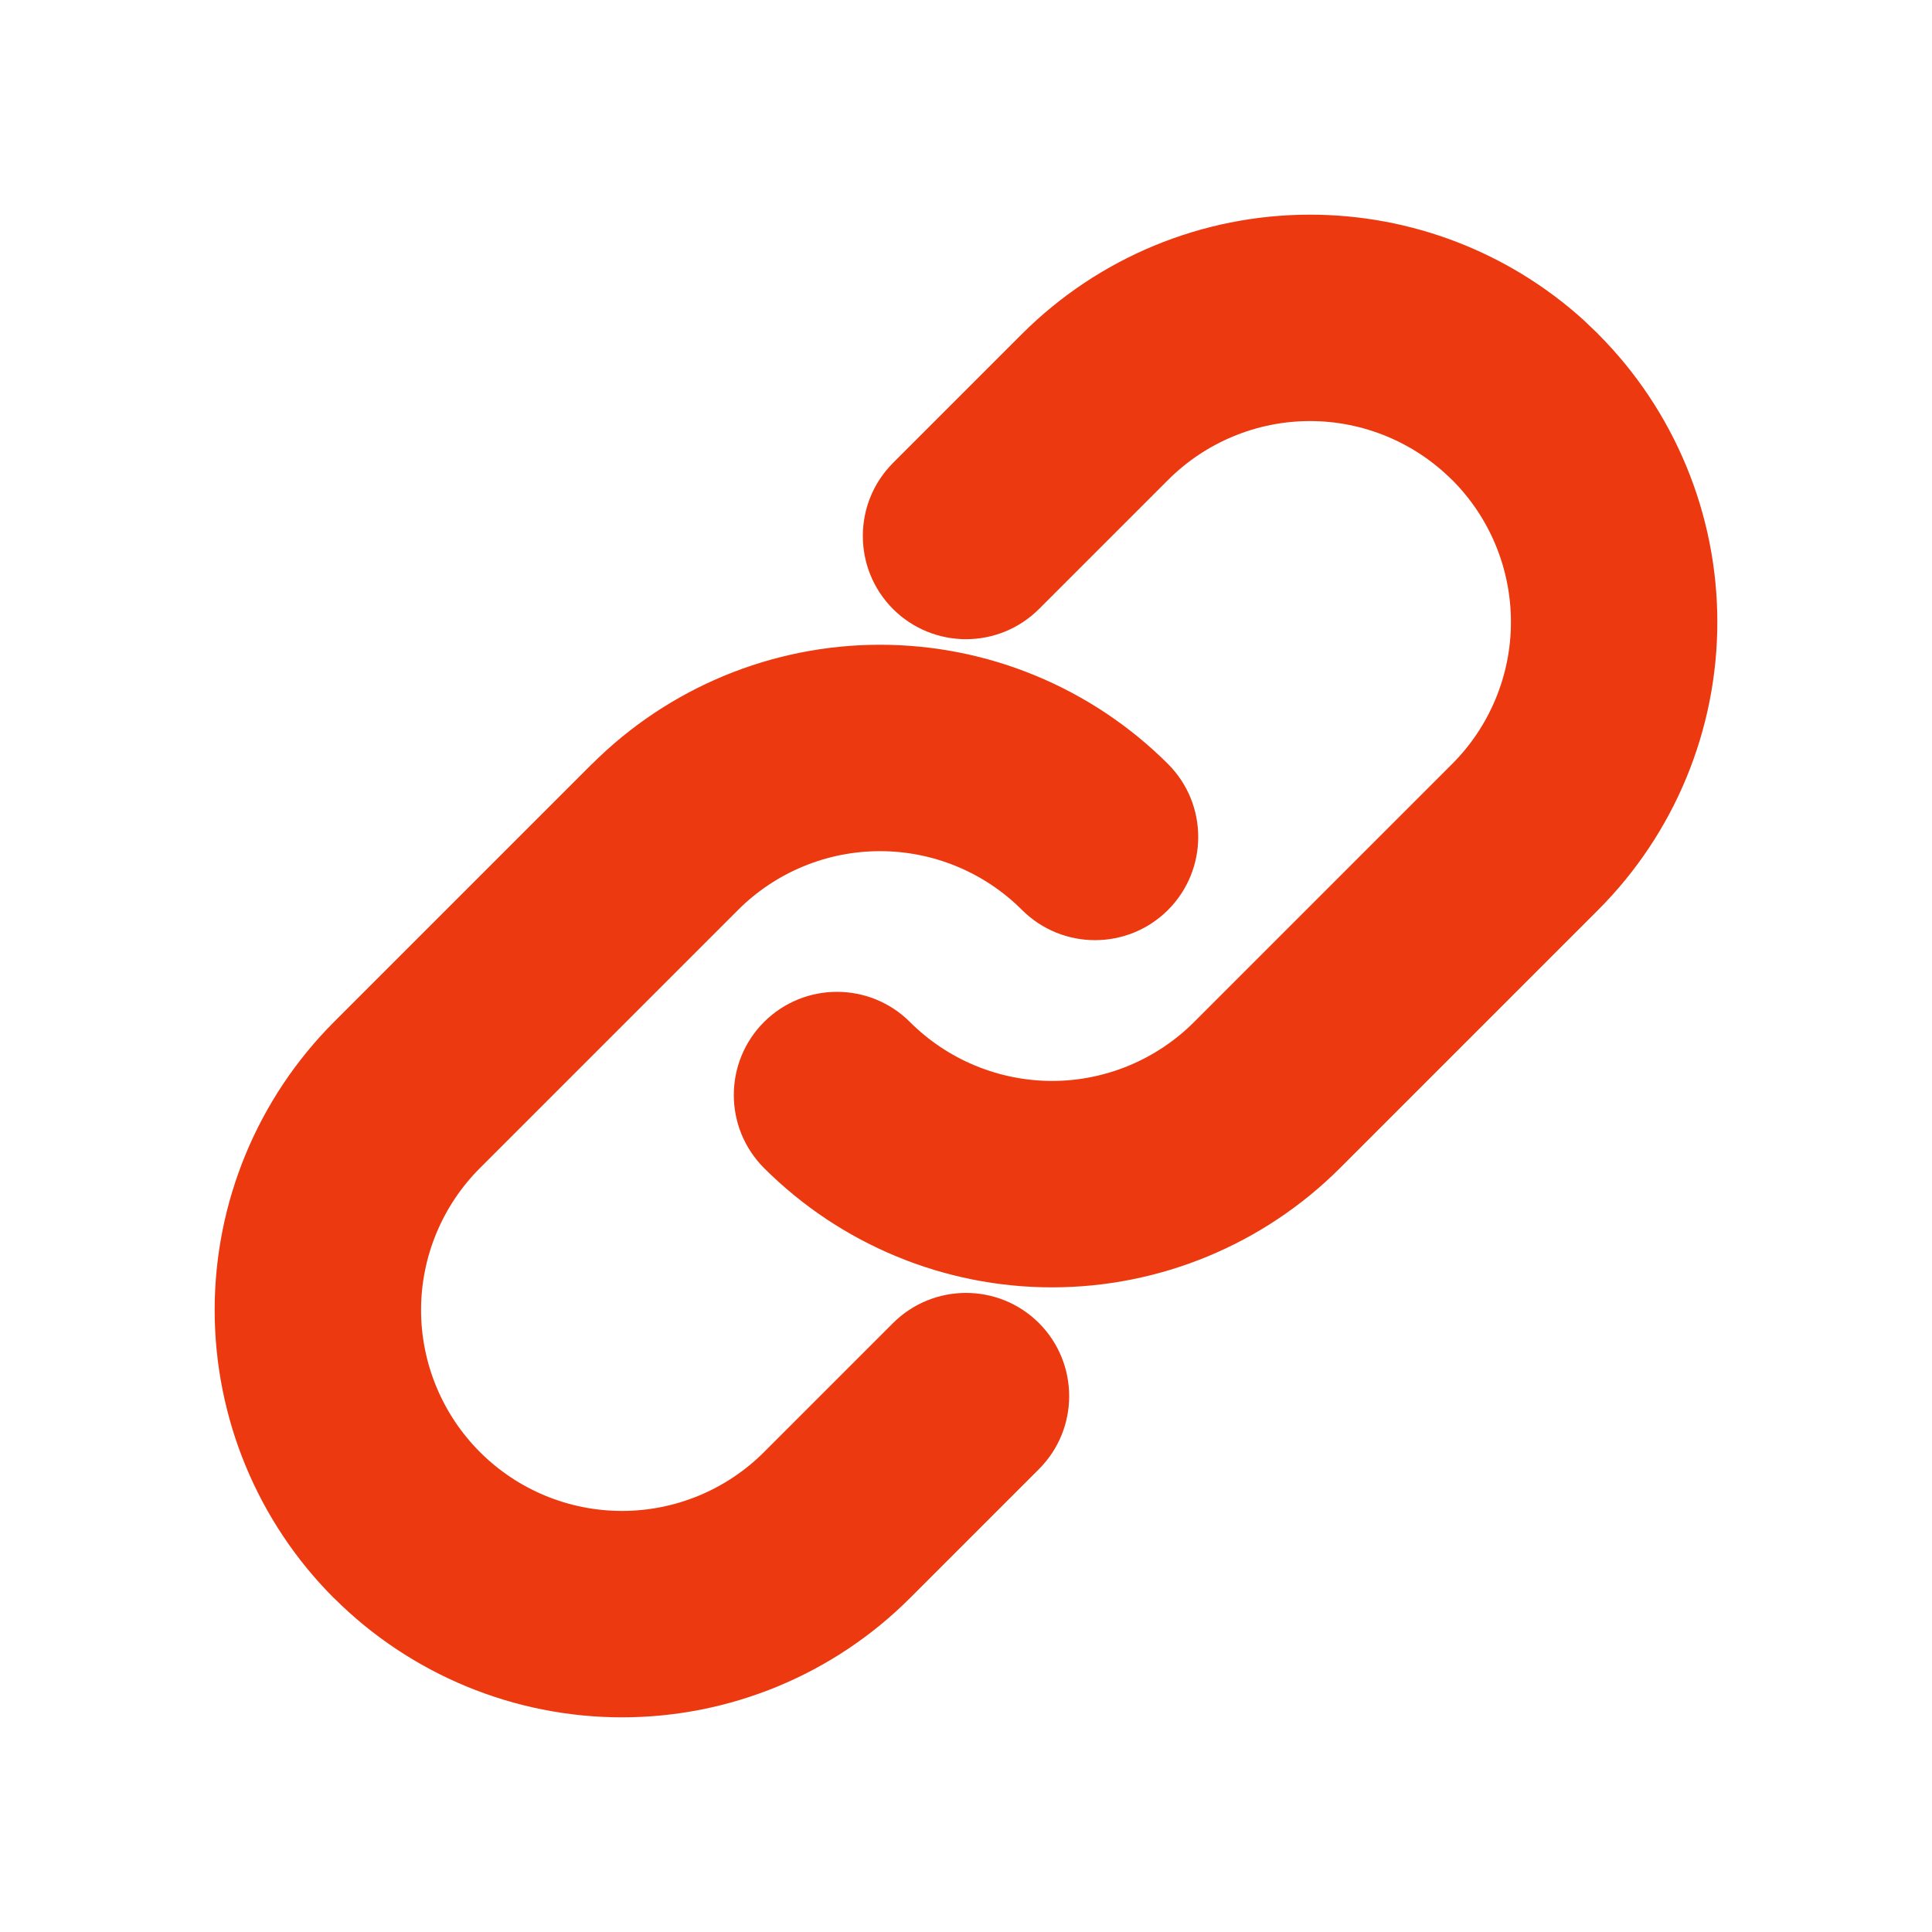
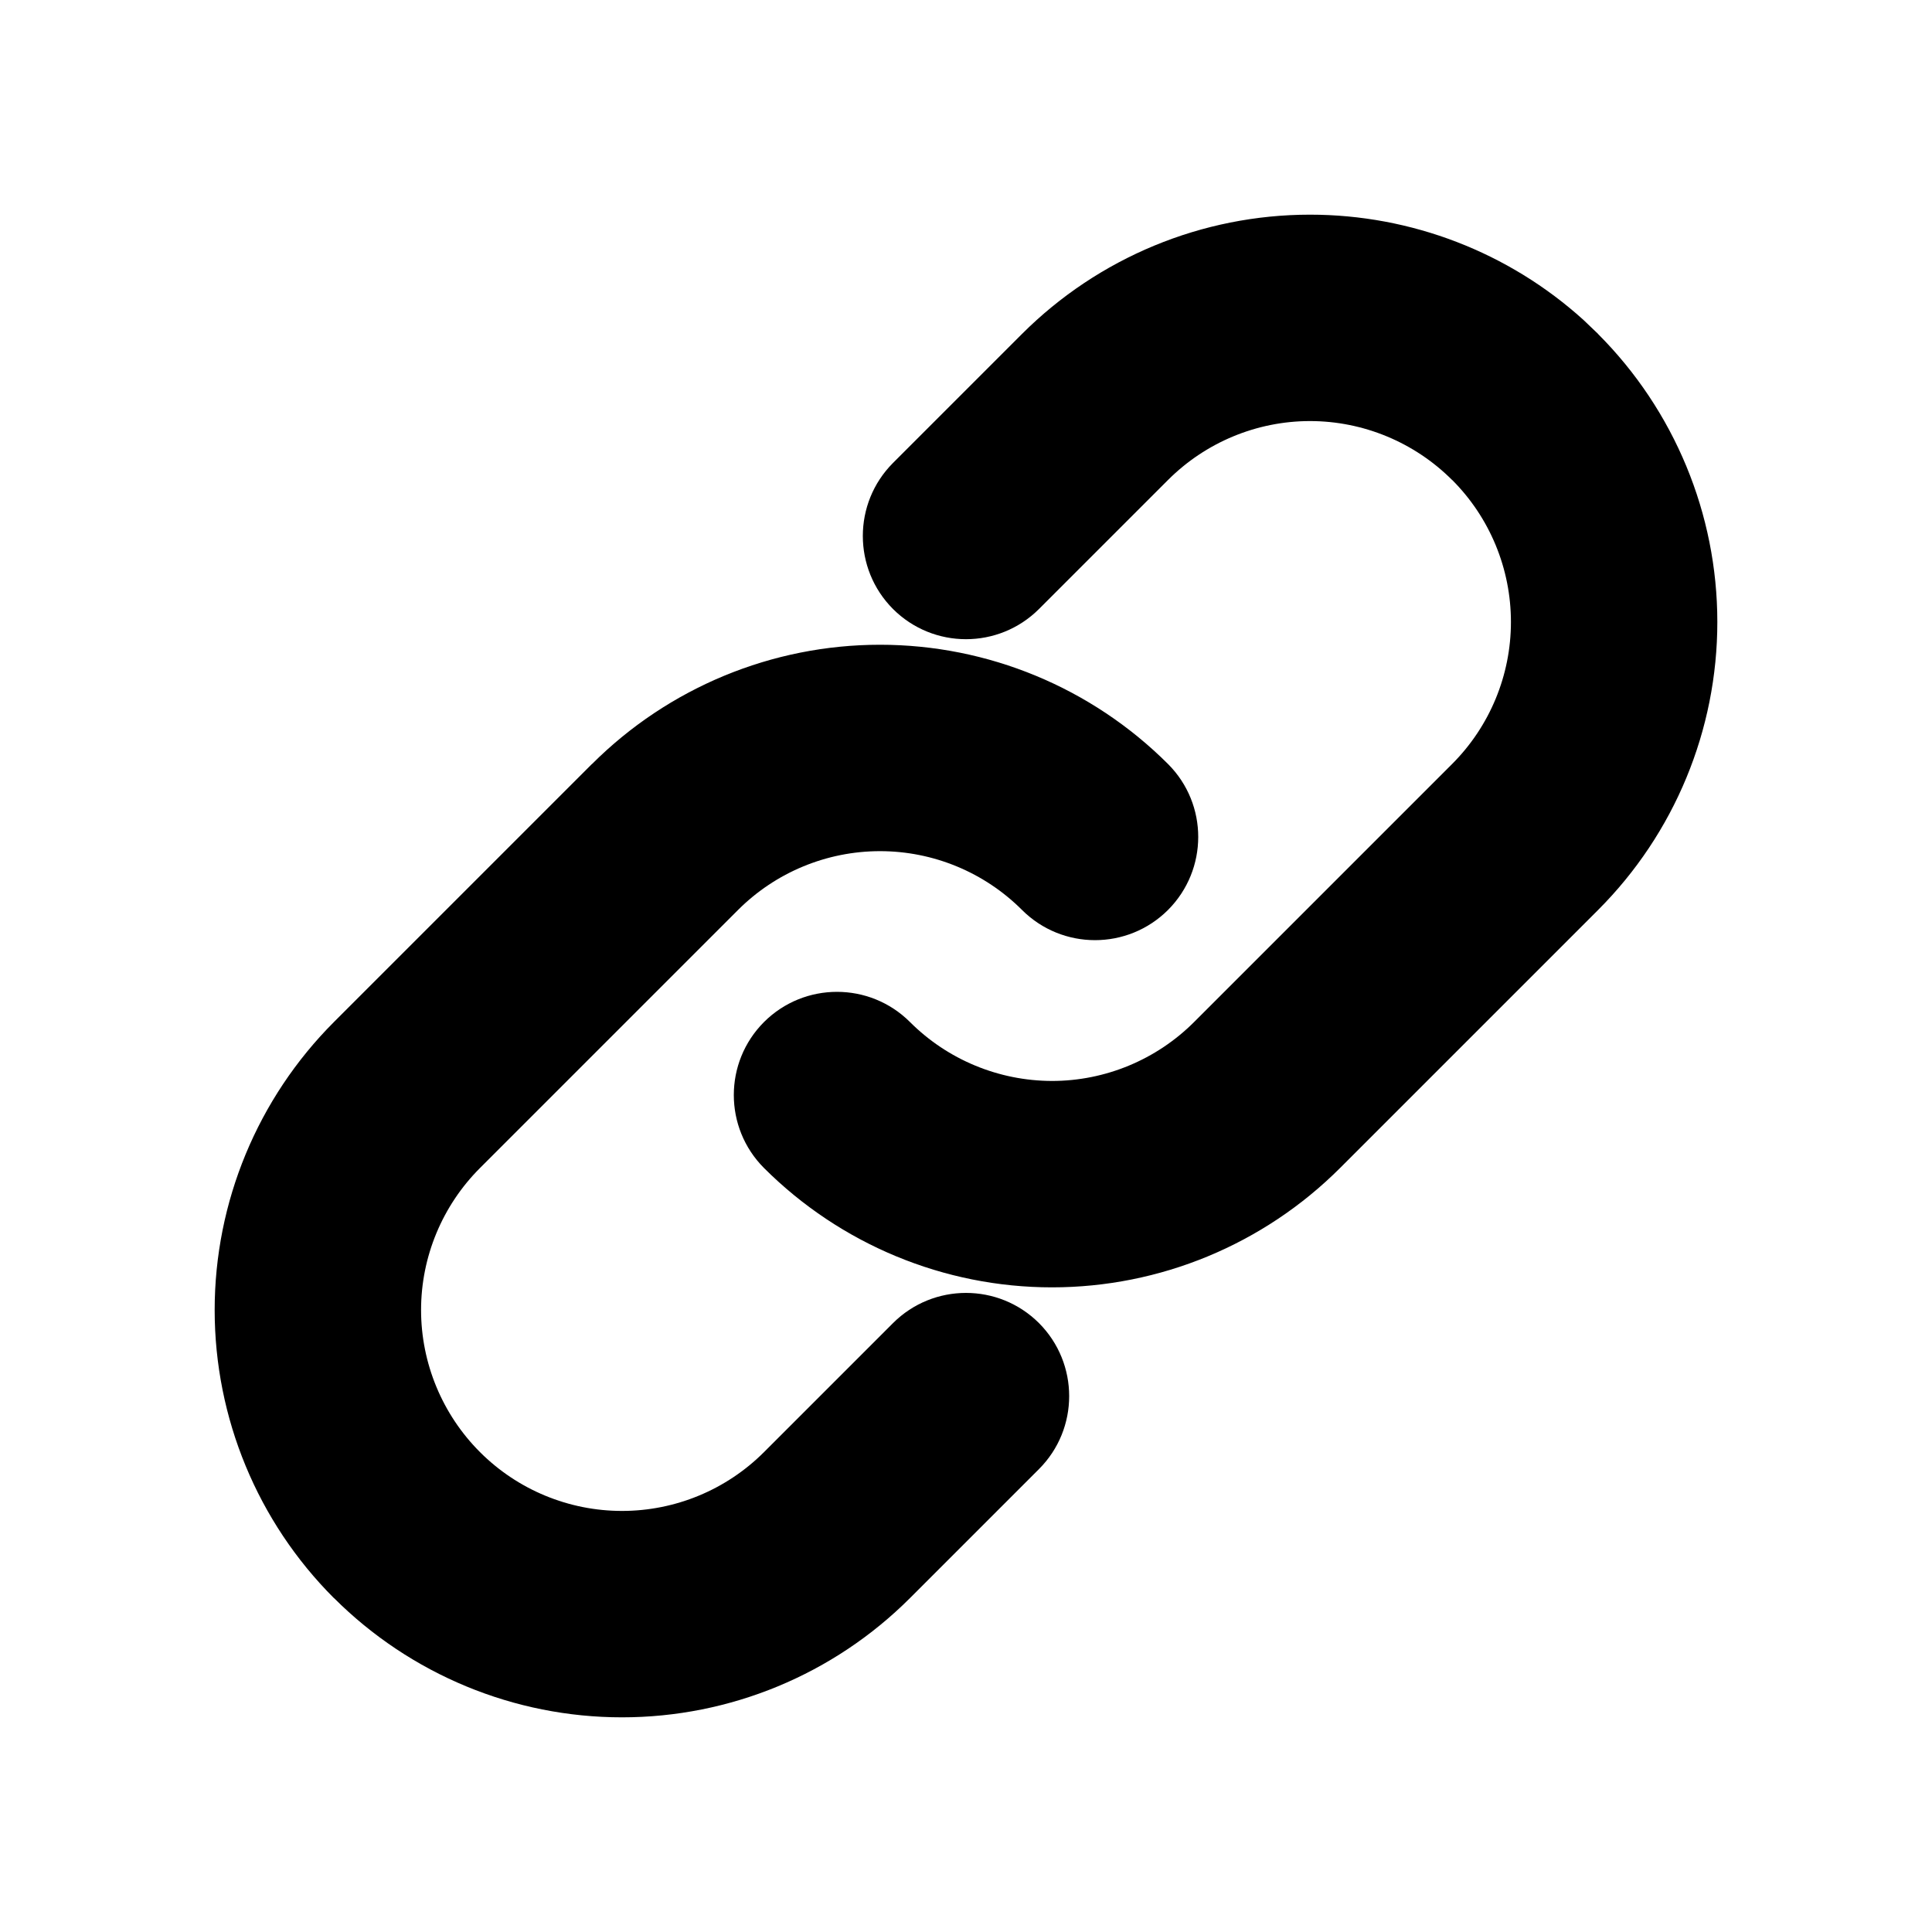
- <svg xmlns="http://www.w3.org/2000/svg" width="18" height="18" viewBox="0 0 18 18" fill="none">
-   <path d="M8.32 12.327C8.696 11.952 9.304 11.952 9.68 12.327C10.055 12.703 10.055 13.312 9.68 13.687L8.478 14.889C7.766 15.601 6.801 16 5.795 16C4.789 16 3.824 15.6 3.112 14.889H3.111C2.399 14.177 2 13.211 2 12.205C2 11.199 2.4 10.234 3.111 9.522L5.515 7.118H5.516C6.228 6.407 7.193 6.007 8.199 6.007C9.205 6.007 10.17 6.407 10.882 7.118C11.258 7.494 11.257 8.102 10.882 8.478C10.506 8.853 9.898 8.853 9.522 8.478C9.171 8.127 8.695 7.93 8.199 7.93C7.703 7.93 7.227 8.127 6.876 8.478L4.472 10.882C4.121 11.233 3.923 11.709 3.923 12.205C3.923 12.701 4.121 13.178 4.472 13.529C4.823 13.88 5.299 14.077 5.795 14.077C6.291 14.077 6.767 13.88 7.118 13.529L8.32 12.327ZM14.077 5.795C14.077 5.298 13.88 4.822 13.529 4.471V4.472C13.178 4.121 12.701 3.923 12.205 3.923C11.709 3.923 11.233 4.121 10.882 4.472L9.68 5.674C9.304 6.049 8.696 6.049 8.32 5.674C7.945 5.298 7.945 4.689 8.32 4.313L9.522 3.111C10.234 2.4 11.199 2 12.205 2C13.149 2 14.057 2.351 14.753 2.981L14.889 3.111V3.112C15.6 3.824 16 4.789 16 5.795C16 6.801 15.601 7.766 14.889 8.478L12.485 10.882C11.773 11.594 10.807 11.994 9.801 11.994C8.795 11.994 7.83 11.593 7.118 10.882C6.743 10.506 6.743 9.898 7.118 9.522C7.494 9.147 8.102 9.147 8.478 9.522C8.829 9.873 9.305 10.07 9.801 10.071C10.297 10.071 10.774 9.873 11.125 9.522L13.529 7.118C13.88 6.767 14.077 6.291 14.077 5.795Z" fill="#EC3910" />
+ <svg xmlns="http://www.w3.org/2000/svg" width="18" height="18" viewBox="0 0 18 18" fill="currentColor">
+   <path d="M8.32 12.327C8.696 11.952 9.304 11.952 9.68 12.327C10.055 12.703 10.055 13.312 9.68 13.687L8.478 14.889C7.766 15.601 6.801 16 5.795 16C4.789 16 3.824 15.6 3.112 14.889H3.111C2.399 14.177 2 13.211 2 12.205C2 11.199 2.4 10.234 3.111 9.522L5.515 7.118H5.516C6.228 6.407 7.193 6.007 8.199 6.007C9.205 6.007 10.17 6.407 10.882 7.118C11.258 7.494 11.257 8.102 10.882 8.478C10.506 8.853 9.898 8.853 9.522 8.478C9.171 8.127 8.695 7.93 8.199 7.93C7.703 7.93 7.227 8.127 6.876 8.478L4.472 10.882C4.121 11.233 3.923 11.709 3.923 12.205C3.923 12.701 4.121 13.178 4.472 13.529C4.823 13.88 5.299 14.077 5.795 14.077C6.291 14.077 6.767 13.88 7.118 13.529L8.32 12.327ZM14.077 5.795C14.077 5.298 13.88 4.822 13.529 4.471V4.472C13.178 4.121 12.701 3.923 12.205 3.923C11.709 3.923 11.233 4.121 10.882 4.472L9.68 5.674C9.304 6.049 8.696 6.049 8.32 5.674C7.945 5.298 7.945 4.689 8.32 4.313L9.522 3.111C10.234 2.4 11.199 2 12.205 2C13.149 2 14.057 2.351 14.753 2.981L14.889 3.111V3.112C15.6 3.824 16 4.789 16 5.795C16 6.801 15.601 7.766 14.889 8.478L12.485 10.882C11.773 11.594 10.807 11.994 9.801 11.994C8.795 11.994 7.83 11.593 7.118 10.882C6.743 10.506 6.743 9.898 7.118 9.522C7.494 9.147 8.102 9.147 8.478 9.522C8.829 9.873 9.305 10.07 9.801 10.071C10.297 10.071 10.774 9.873 11.125 9.522L13.529 7.118C13.88 6.767 14.077 6.291 14.077 5.795Z" fill="currentColor" />
</svg>
